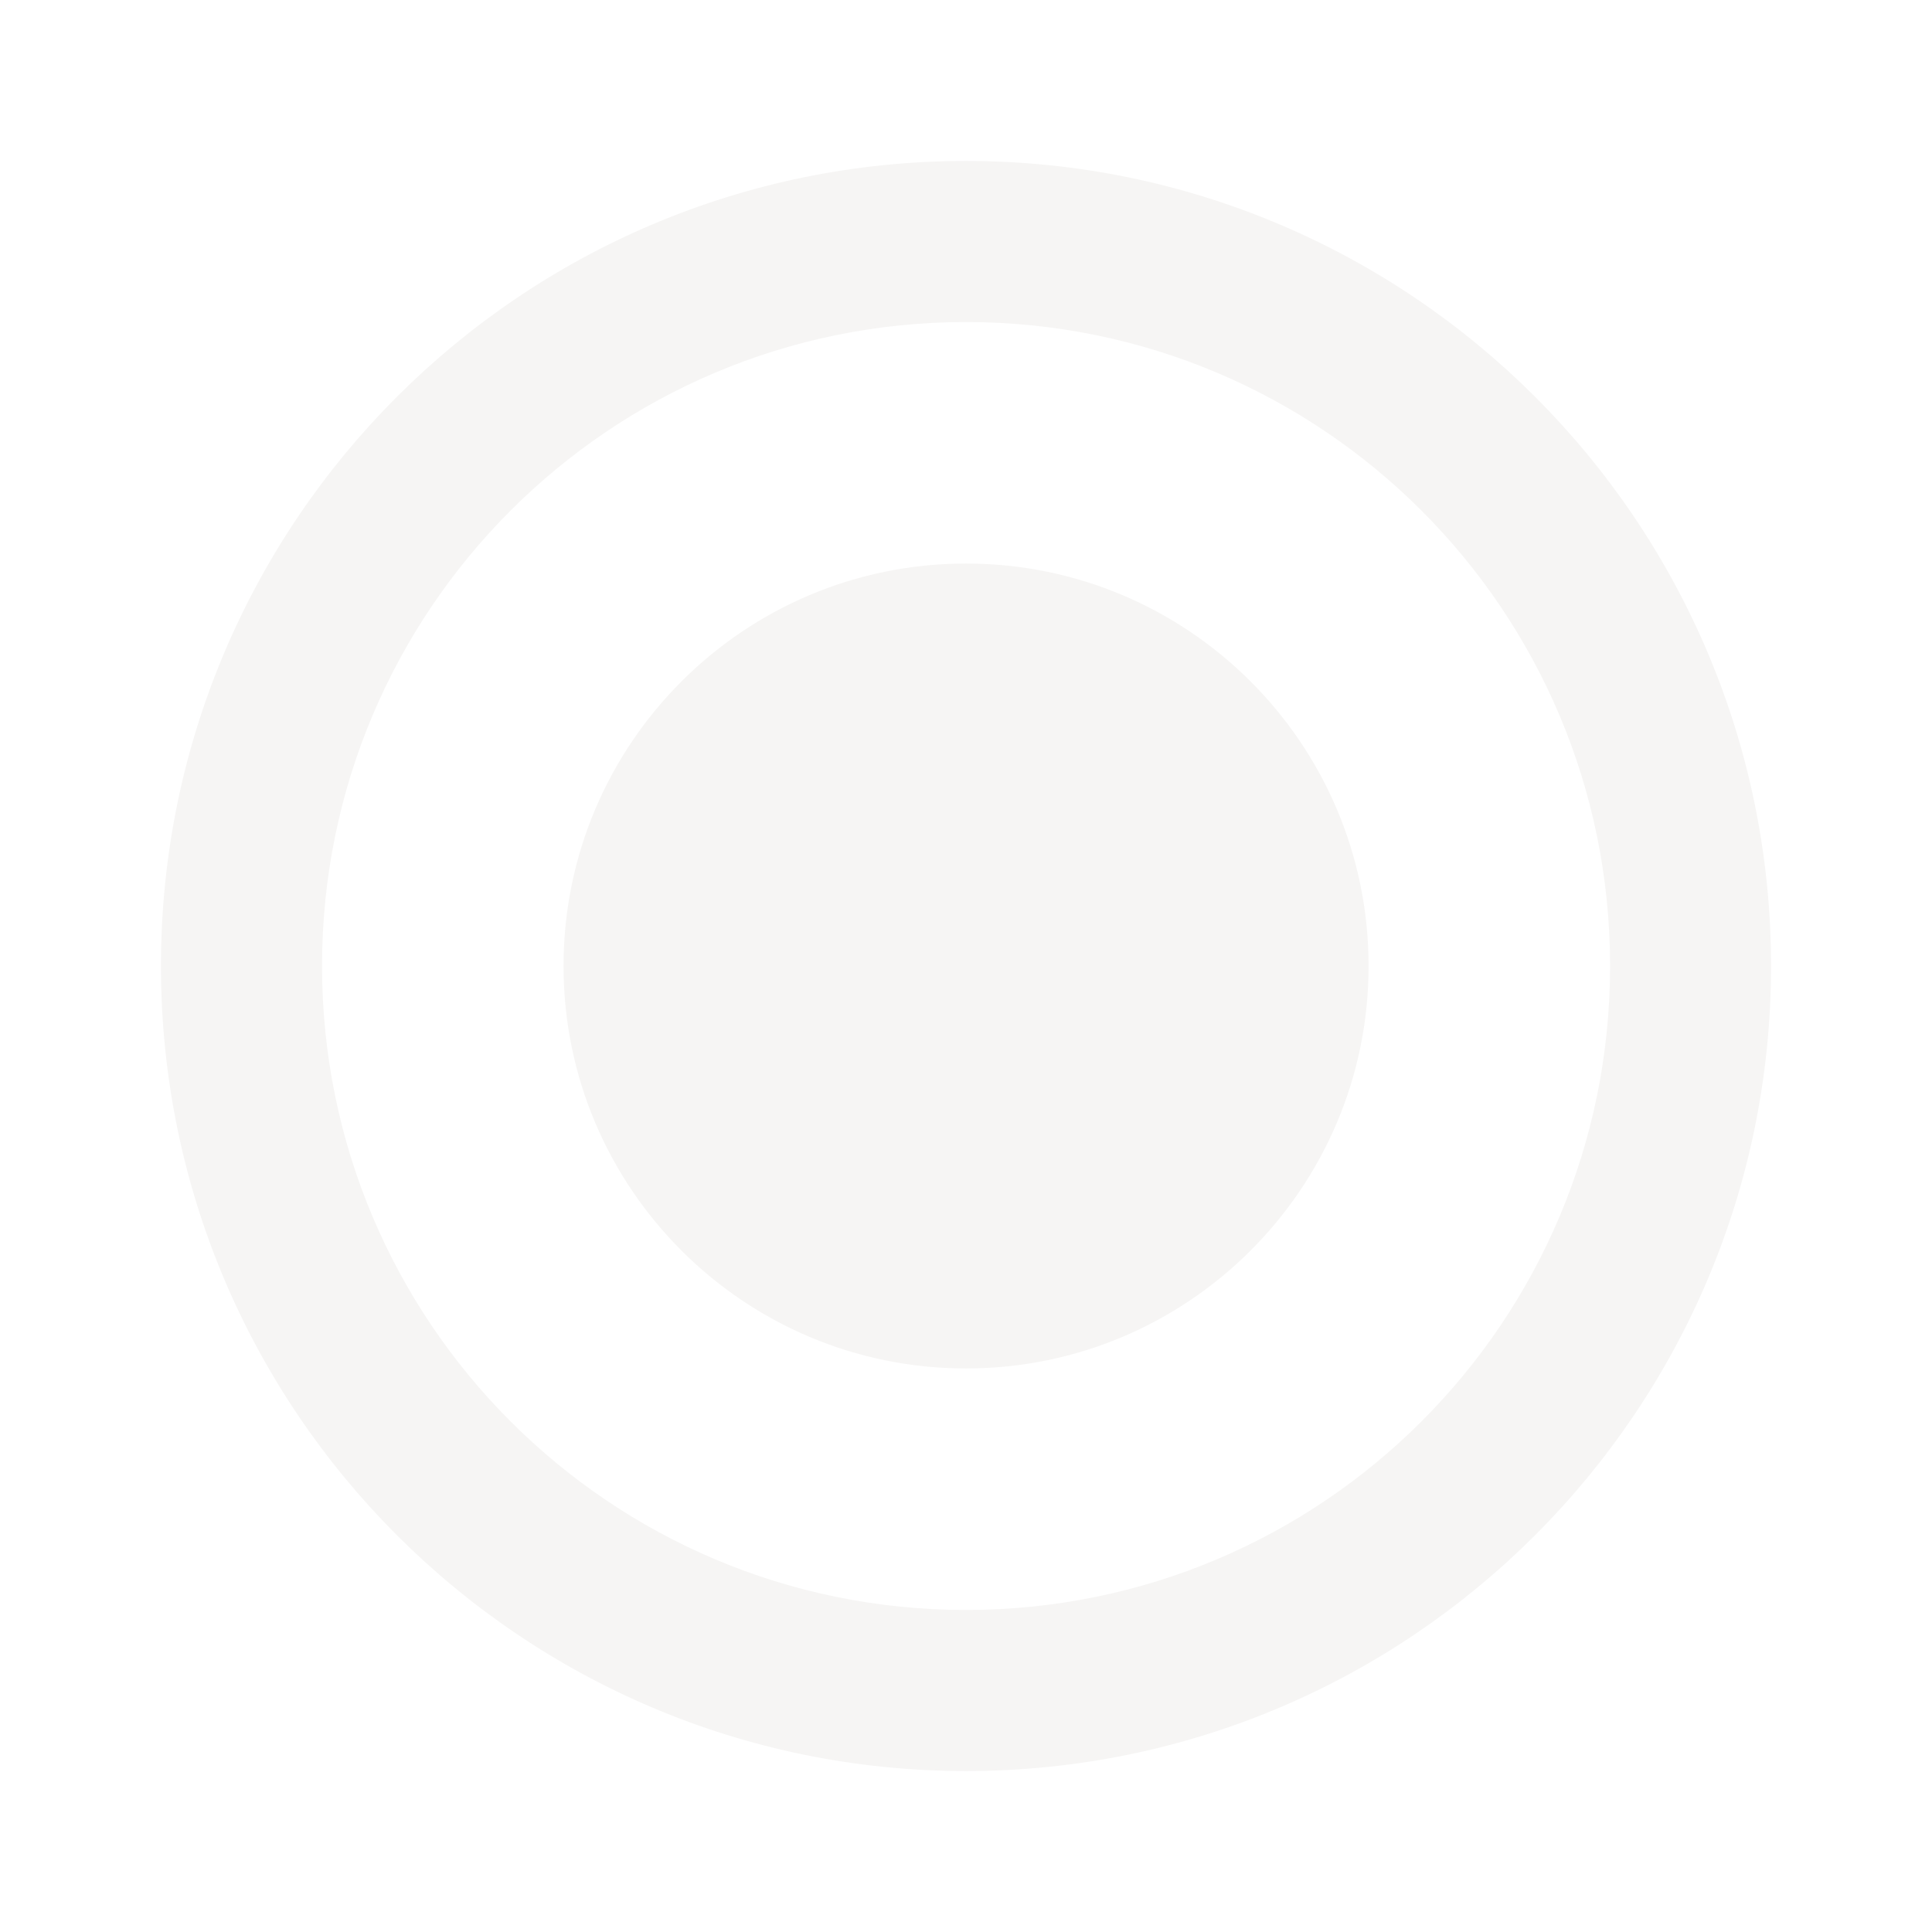
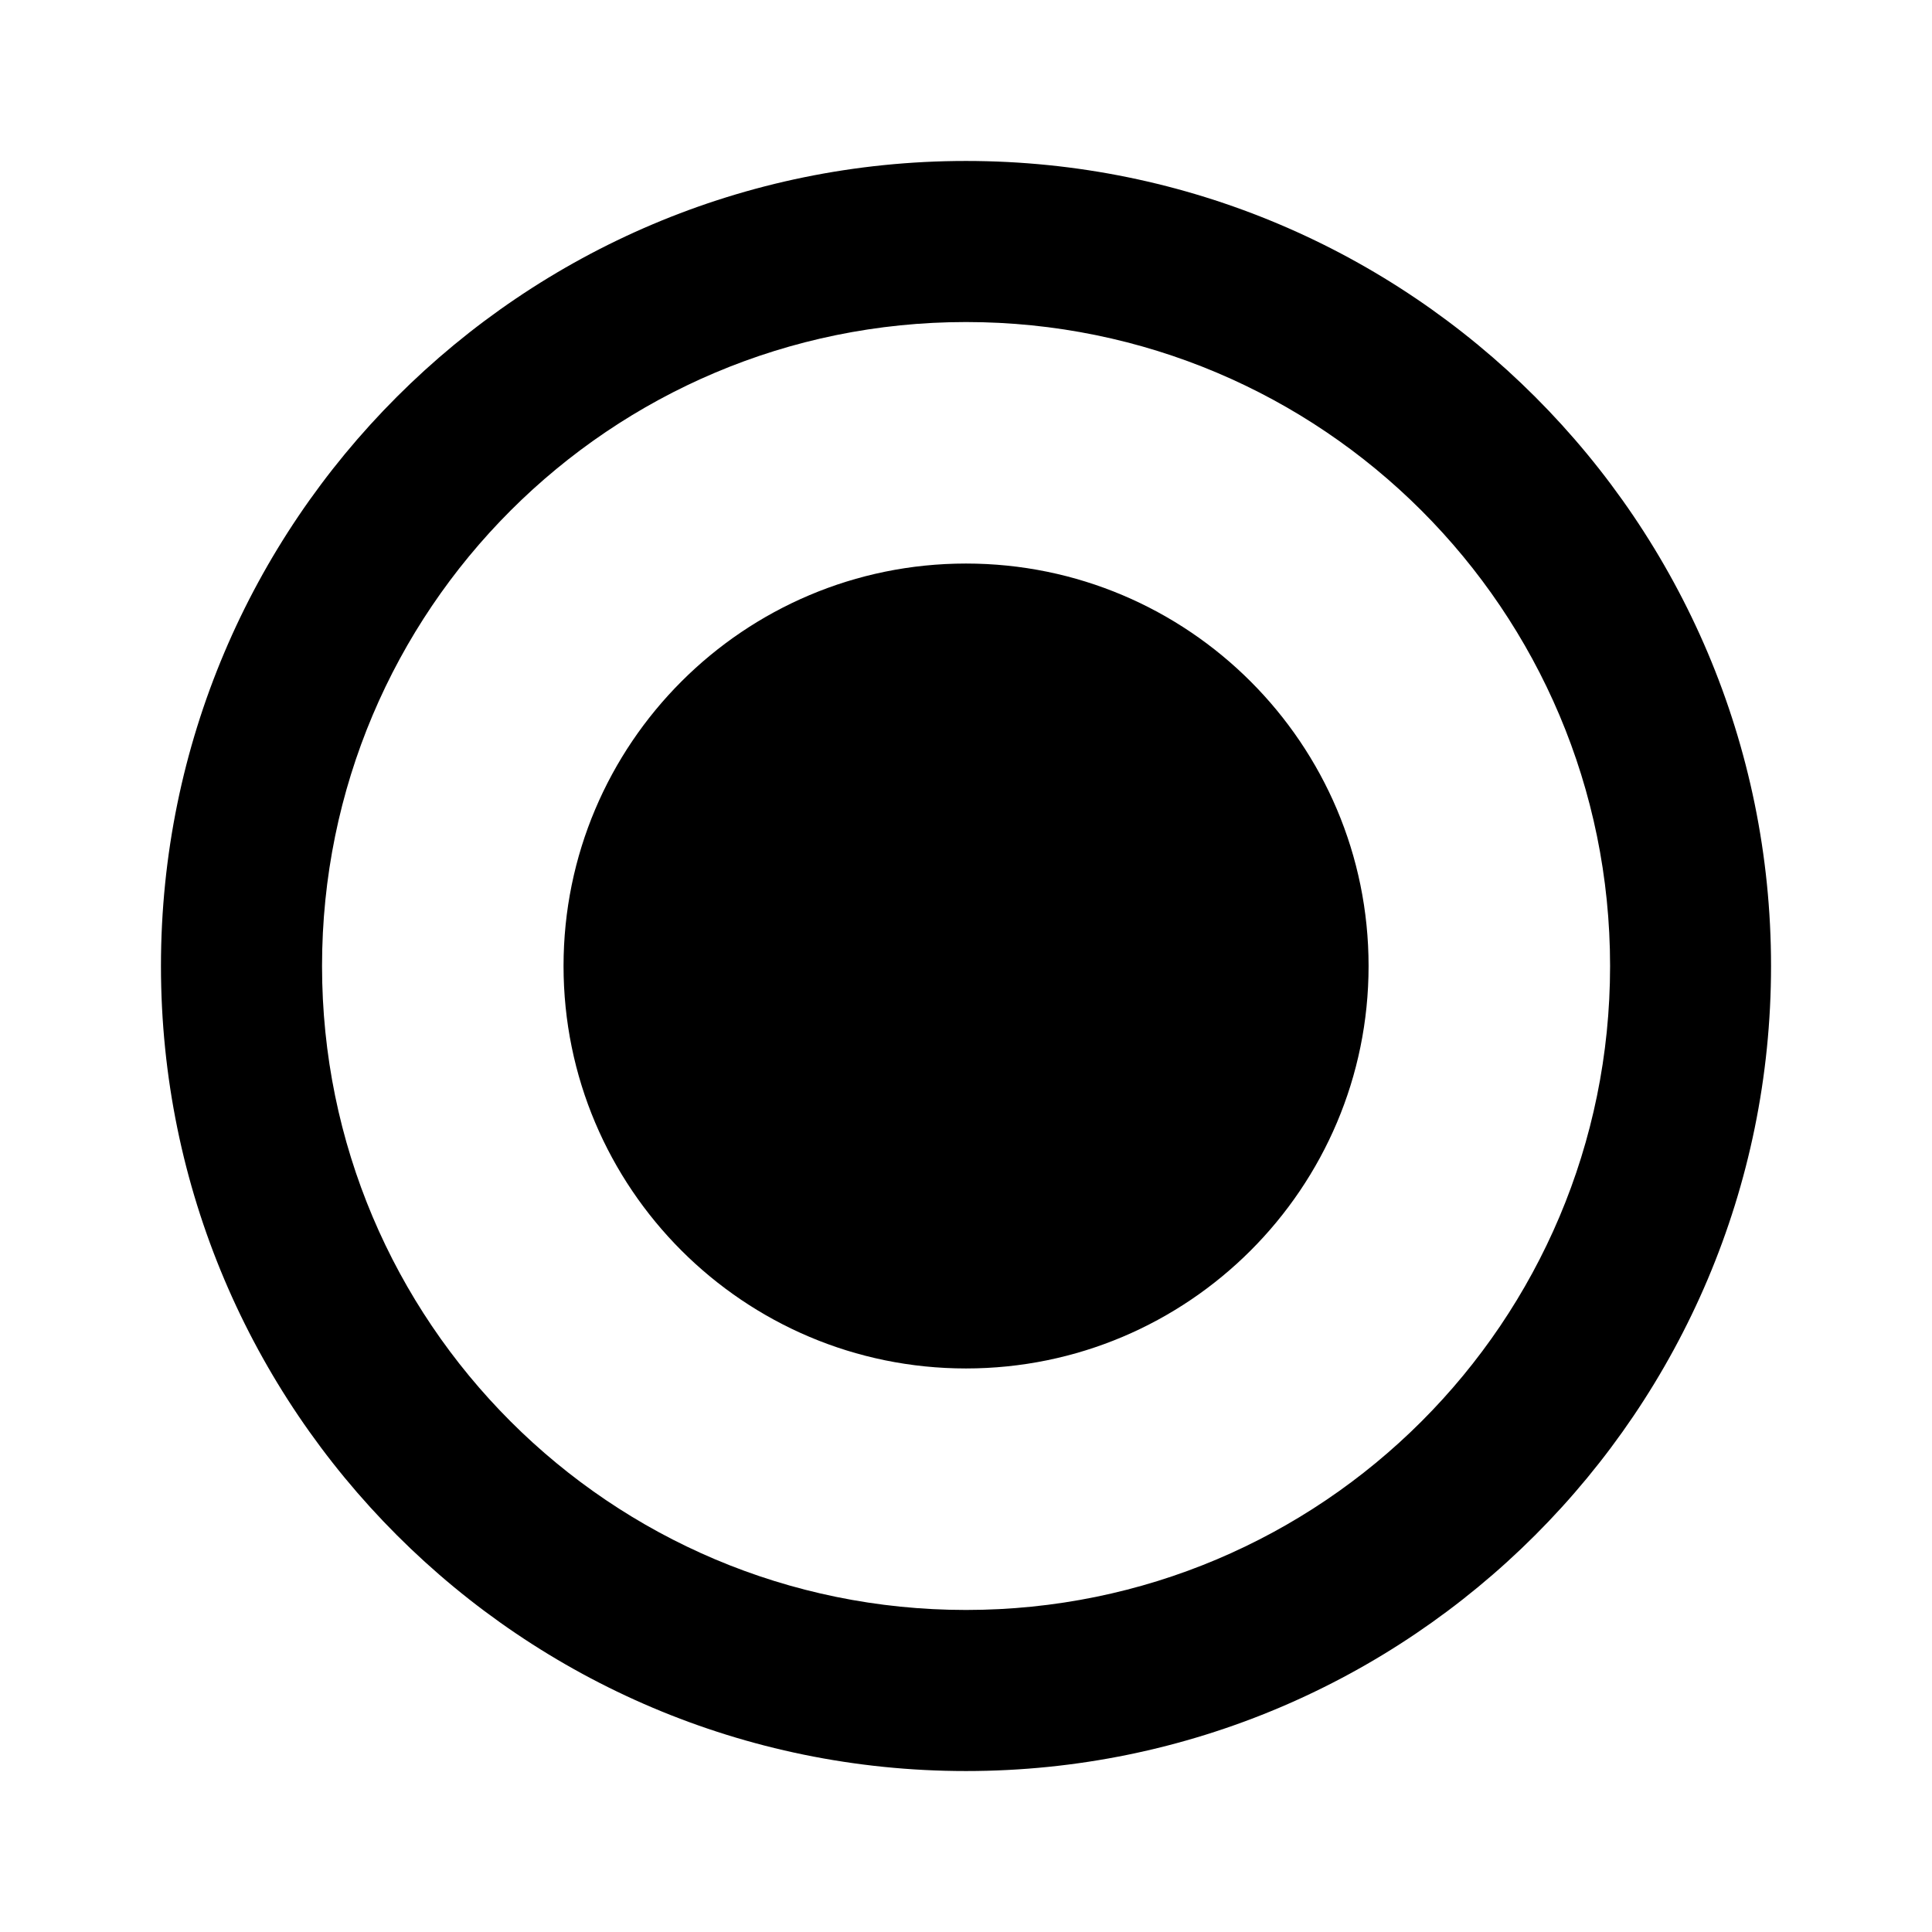
<svg xmlns="http://www.w3.org/2000/svg" width="16" height="16" viewBox="0 0 16 16" fill="none">
-   <path d="M8 4.667C6.16 4.667 4.667 6.16 4.667 8C4.667 9.84 6.16 11.333 8 11.333C9.84 11.333 11.334 9.84 11.334 8C11.334 6.16 9.84 4.667 8 4.667ZM8 1.333C4.32 1.333 1.333 4.32 1.333 8C1.333 11.68 4.32 14.667 8 14.667C11.68 14.667 14.667 11.68 14.667 8C14.667 4.32 11.68 1.333 8 1.333ZM8 13.333C5.053 13.333 2.667 10.947 2.667 8C2.667 5.053 5.053 2.667 8 2.667C10.947 2.667 13.334 5.053 13.334 8C13.334 10.947 10.947 13.333 8 13.333Z" fill="#F6F5F4" />
+   <path d="M8 4.667C6.16 4.667 4.667 6.16 4.667 8C4.667 9.84 6.16 11.333 8 11.333C9.84 11.333 11.334 9.84 11.334 8C11.334 6.16 9.84 4.667 8 4.667ZM8 1.333C4.32 1.333 1.333 4.32 1.333 8C1.333 11.68 4.32 14.667 8 14.667C11.68 14.667 14.667 11.68 14.667 8C14.667 4.32 11.68 1.333 8 1.333ZM8 13.333C5.053 13.333 2.667 10.947 2.667 8C2.667 5.053 5.053 2.667 8 2.667C10.947 2.667 13.334 5.053 13.334 8C13.334 10.947 10.947 13.333 8 13.333Z" fill="currentColor" />
</svg>
